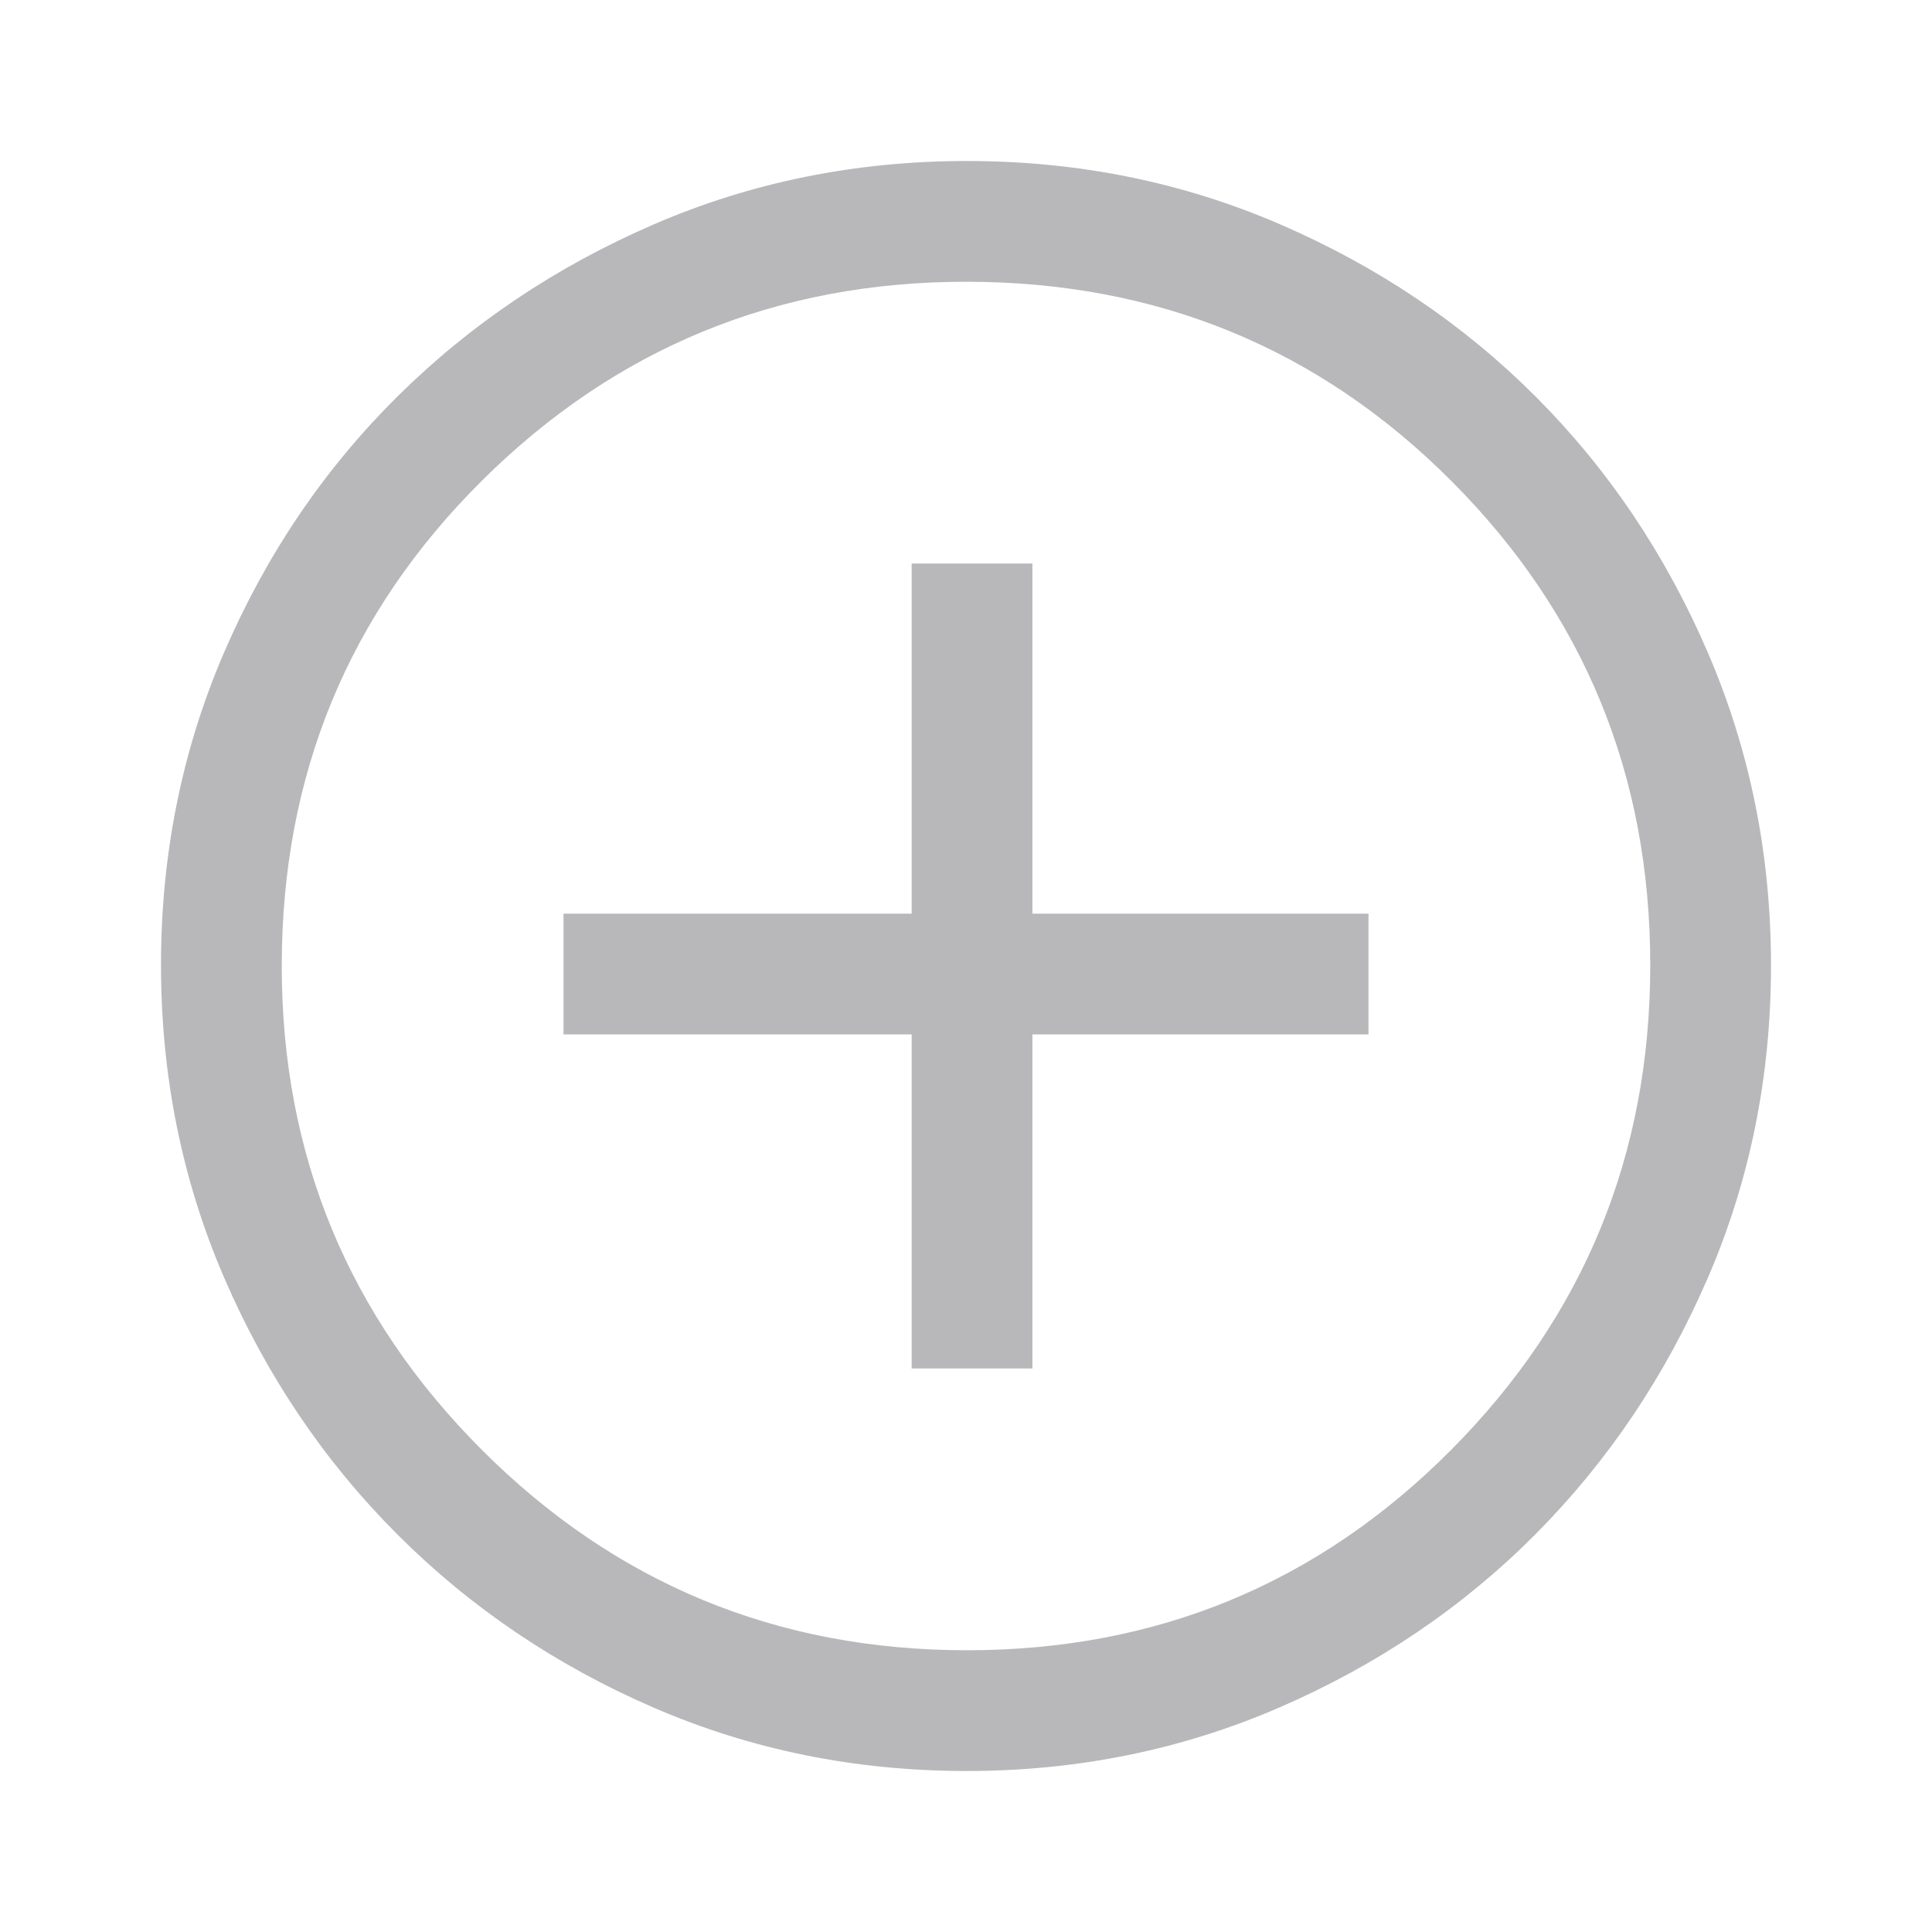
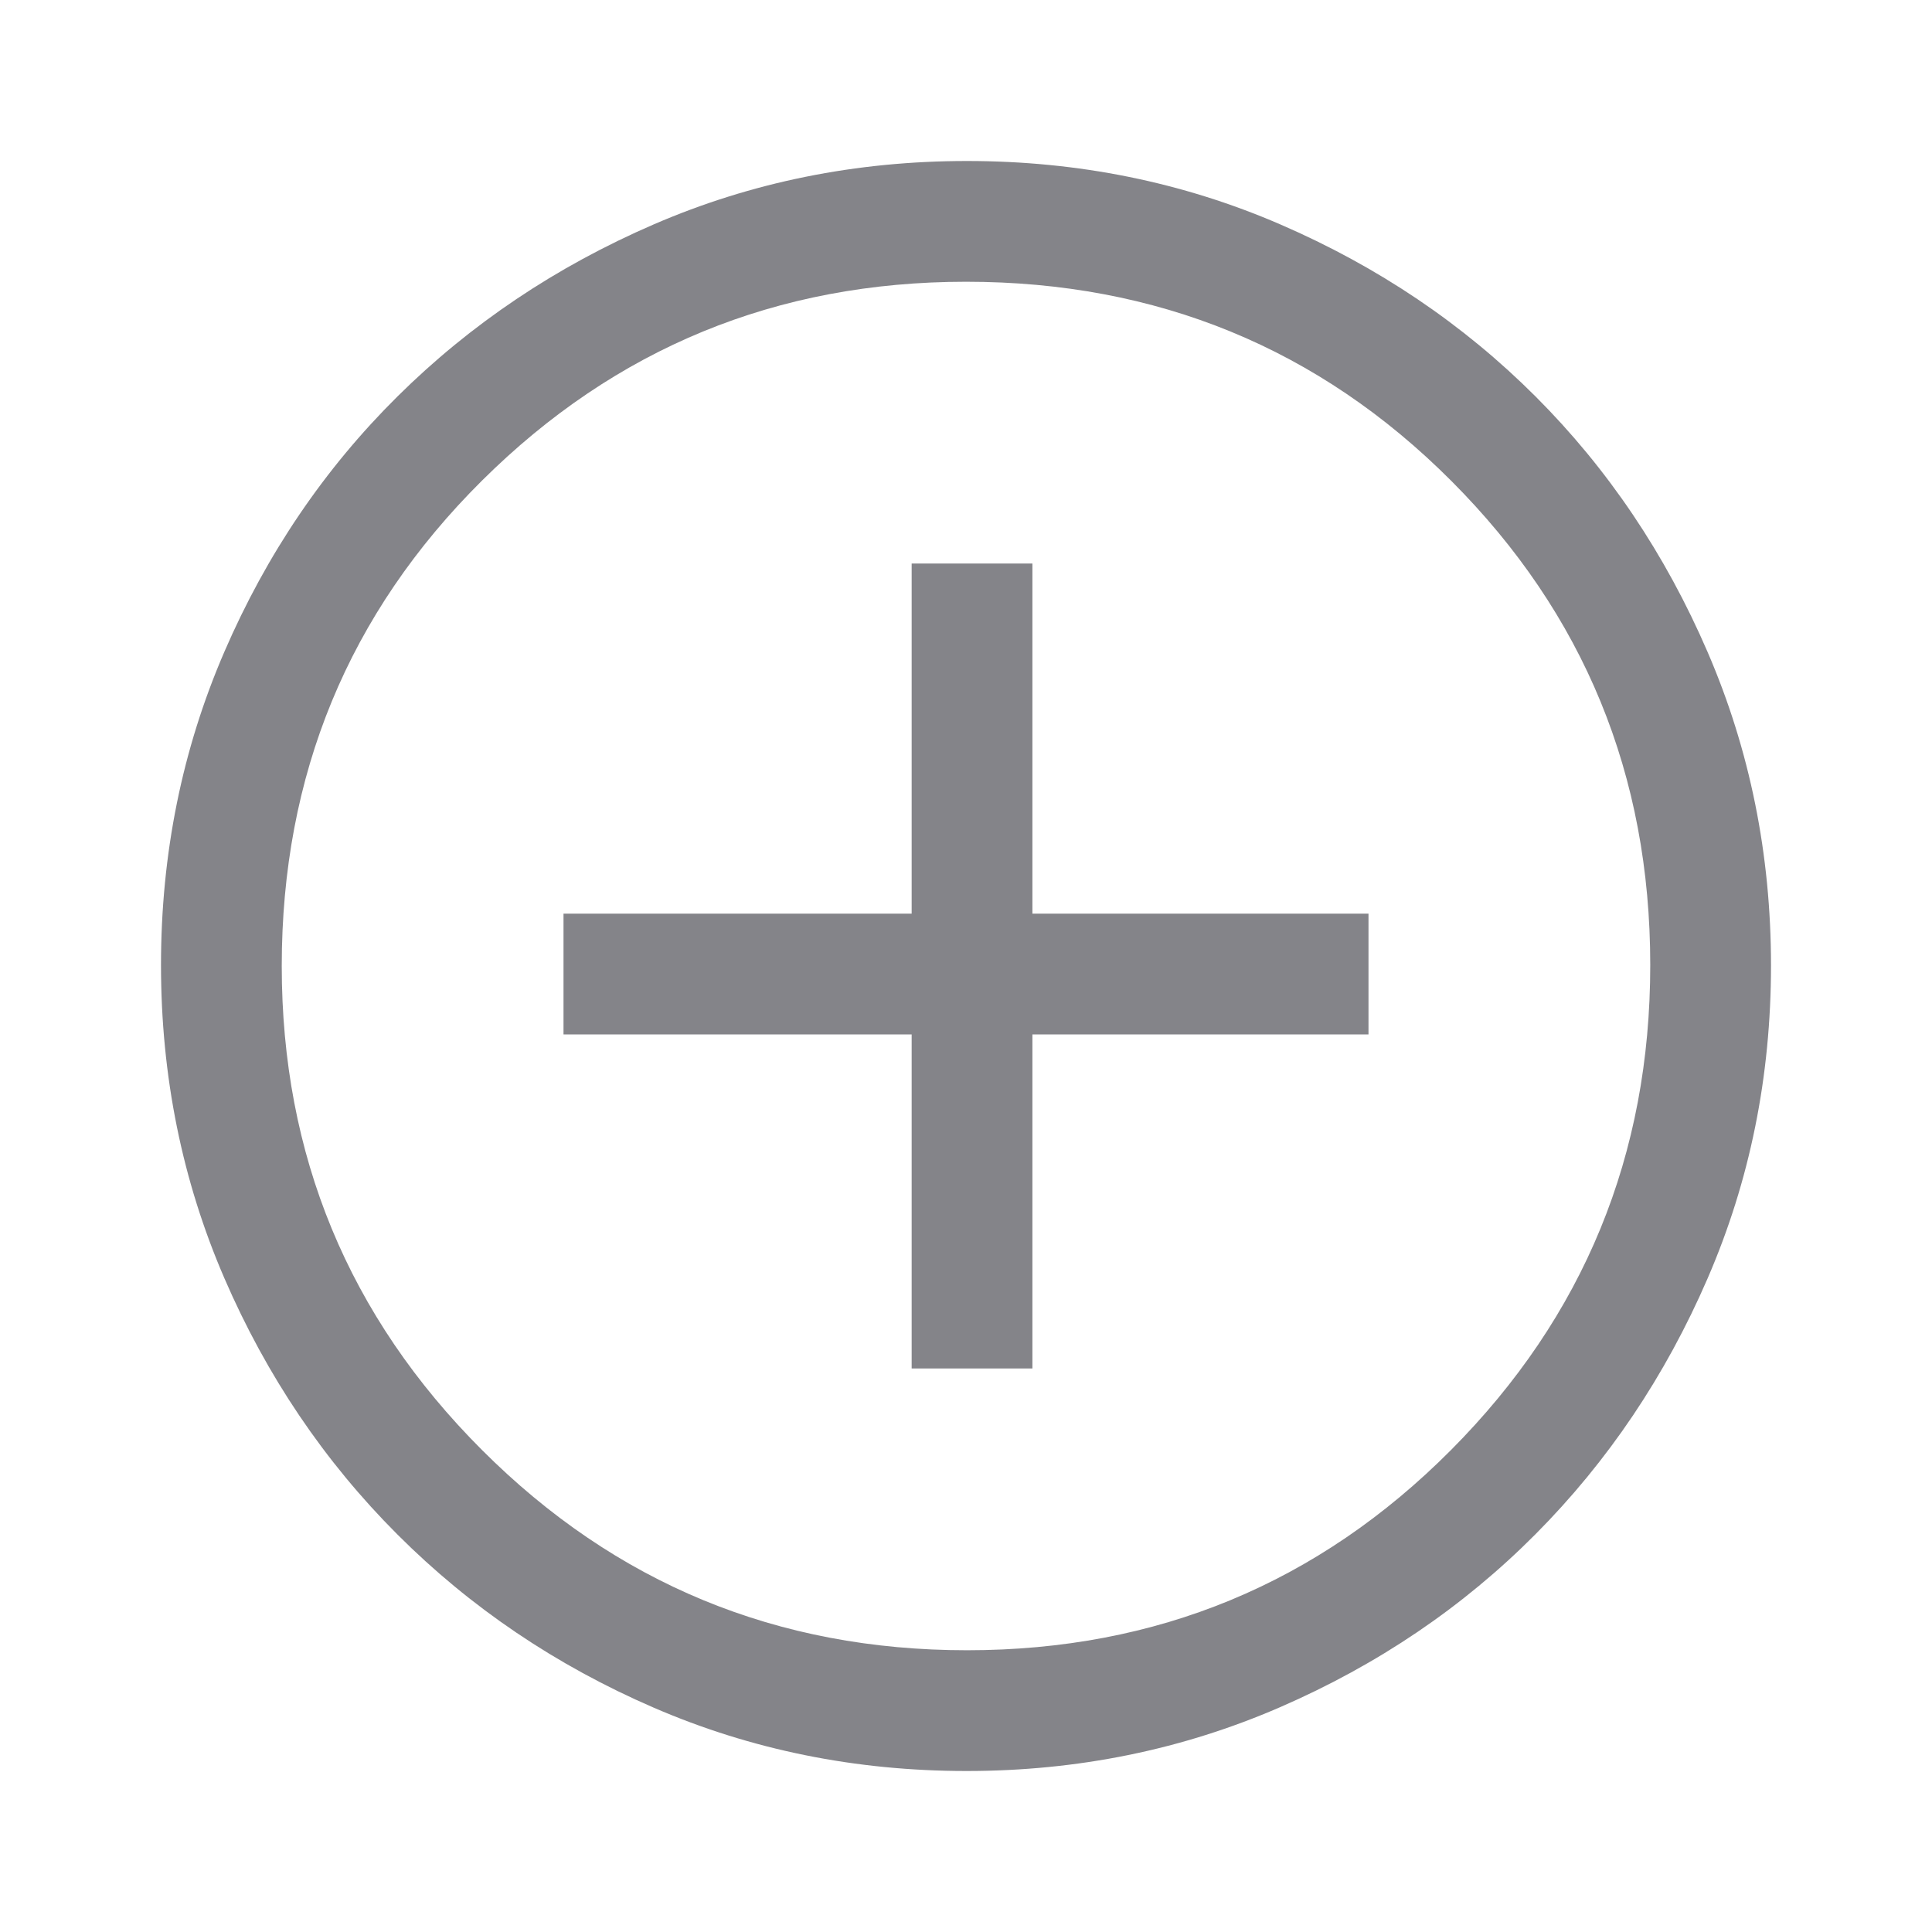
- <svg xmlns="http://www.w3.org/2000/svg" height="24px" viewBox="0 -960 960 960" width="24px" fill="#b8b8bb">
+ <svg xmlns="http://www.w3.org/2000/svg" height="24px" viewBox="0 -960 960 960" width="24px" fill="#848489">
  <path d="M453-280h60v-166h167v-60H513v-174h-60v174H280v60h173v166Zm27.27 200q-82.74 0-155.5-31.5Q252-143 197.5-197.5t-86-127.34Q80-397.68 80-480.5t31.5-155.66Q143-709 197.5-763t127.34-85.5Q397.68-880 480.5-880t155.66 31.5Q709-817 763-763t85.5 127Q880-563 880-480.27q0 82.74-31.5 155.5Q817-252 763-197.68q-54 54.31-127 86Q563-80 480.27-80Zm.23-60Q622-140 721-239.5t99-241Q820-622 721.19-721T480-820q-141 0-240.5 98.81T140-480q0 141 99.5 240.5t241 99.5Zm-.5-340Z" />
</svg>
